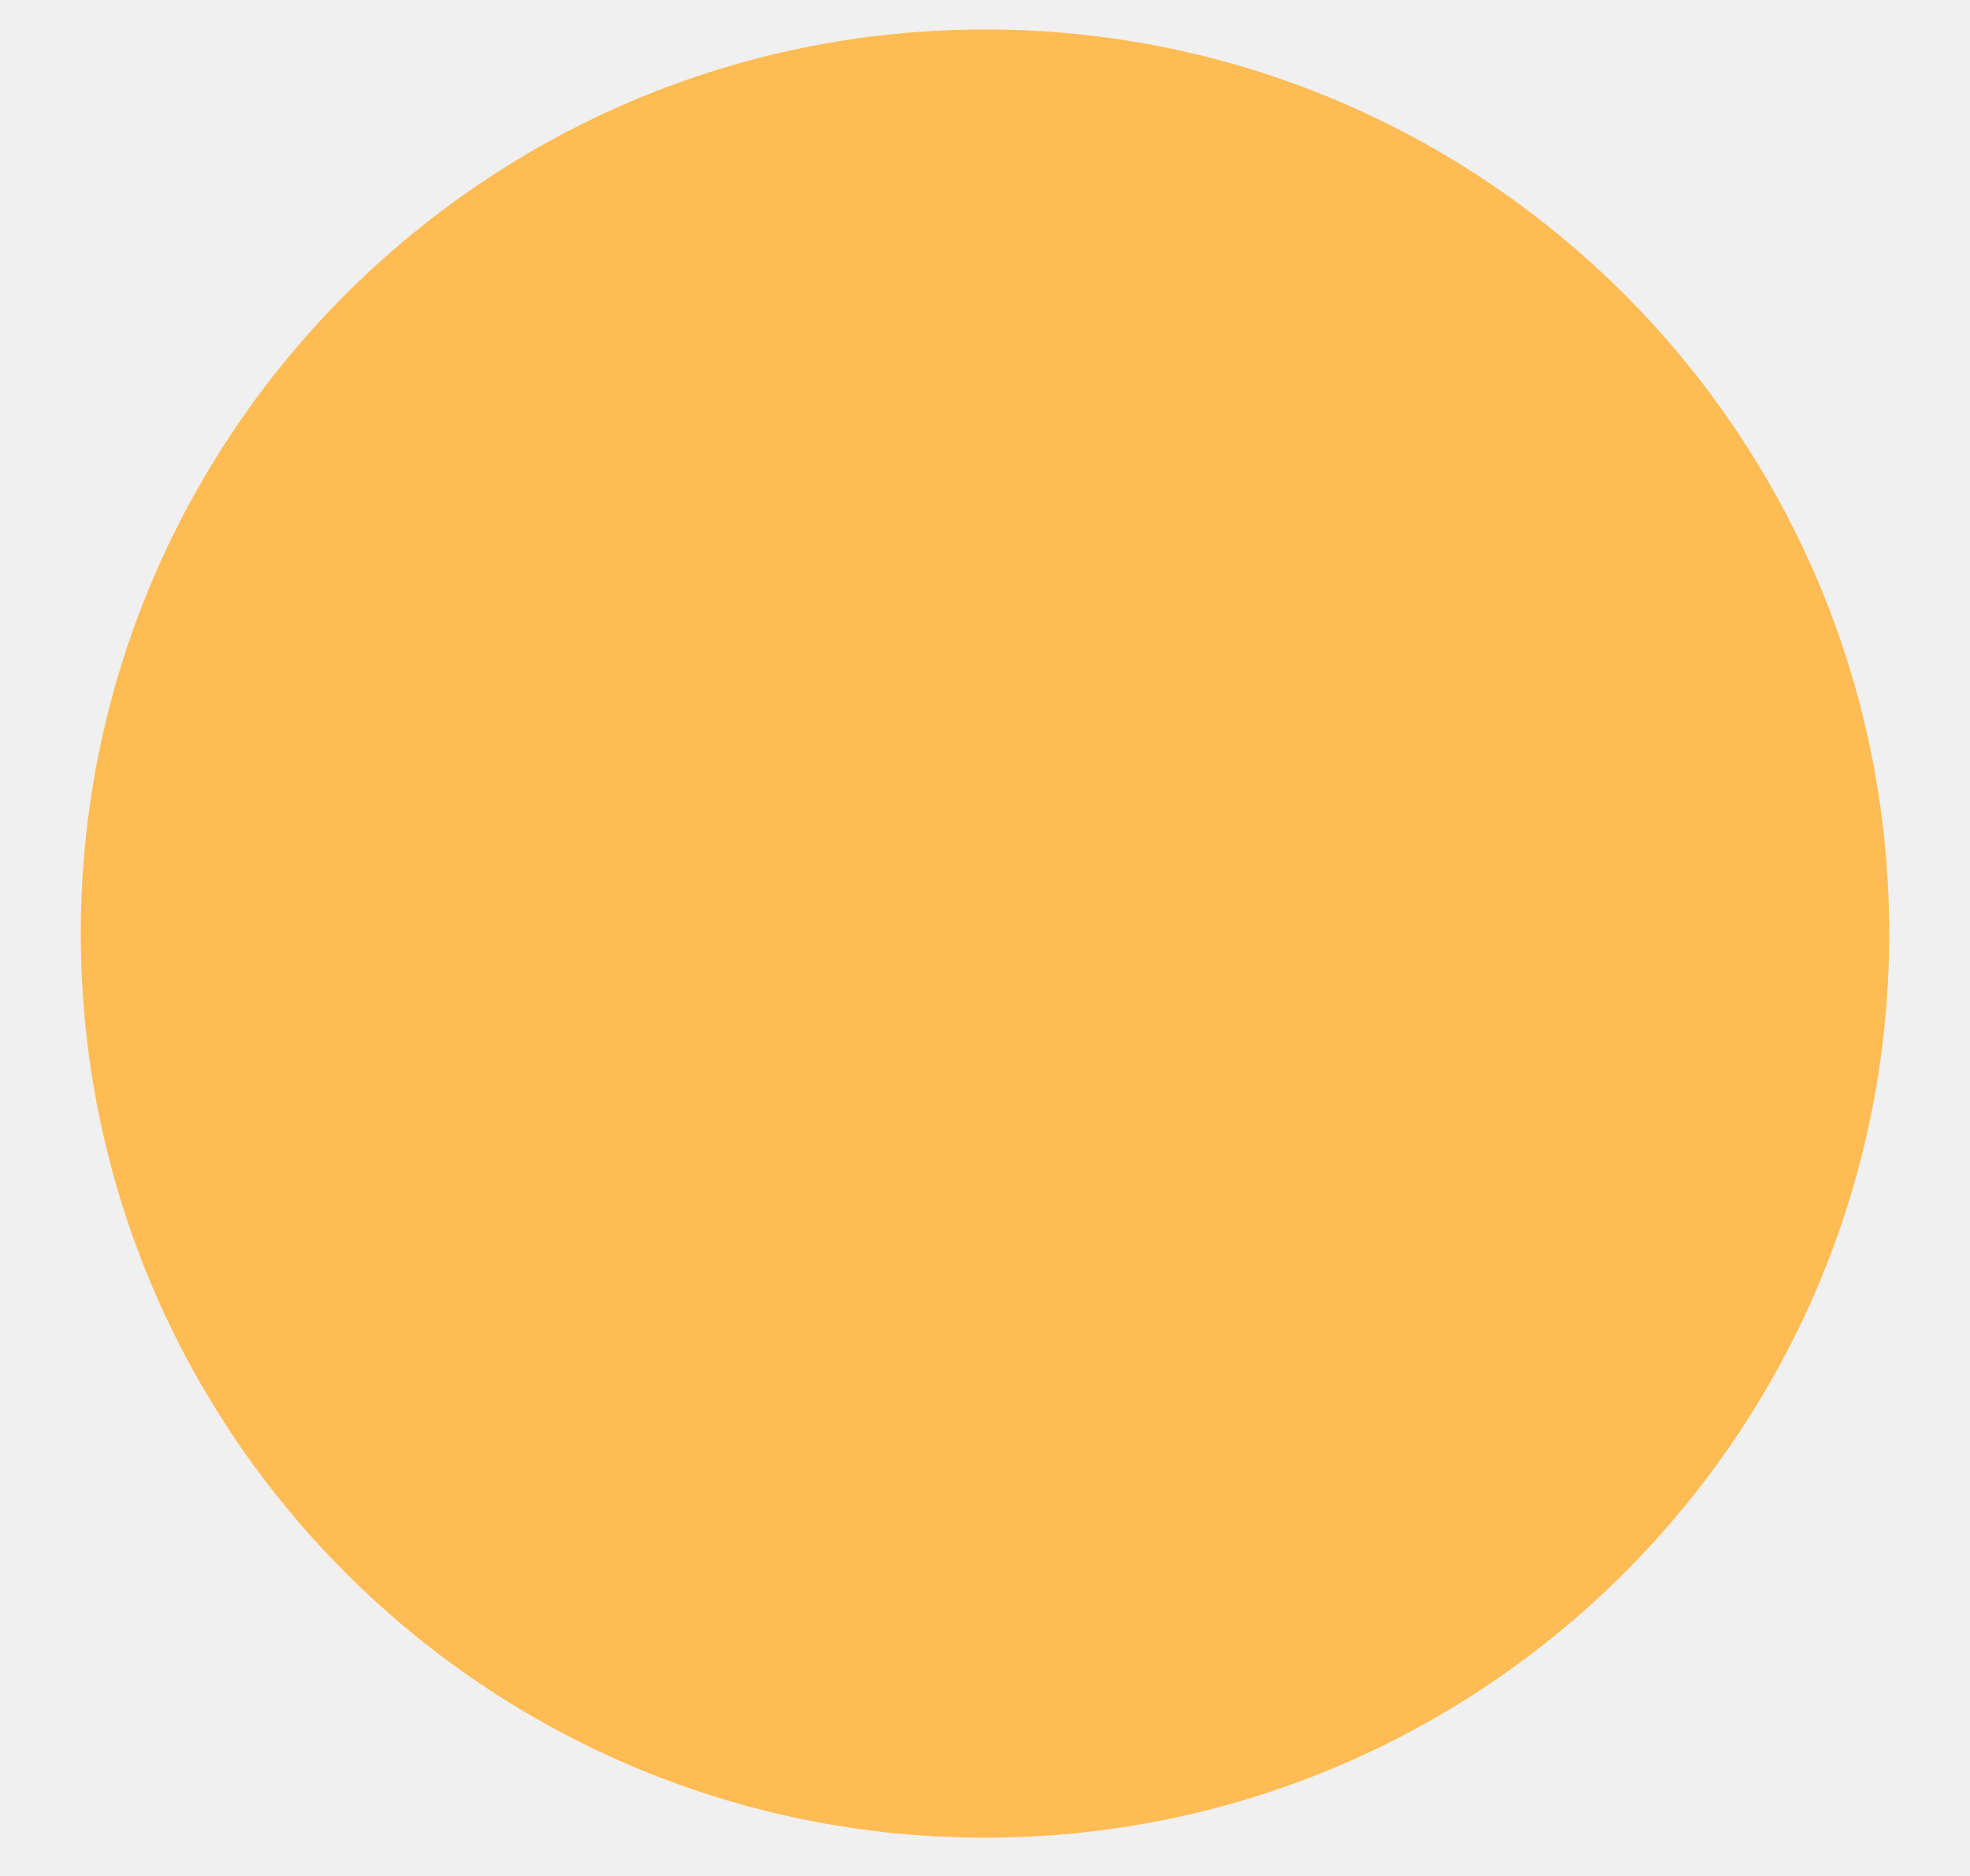
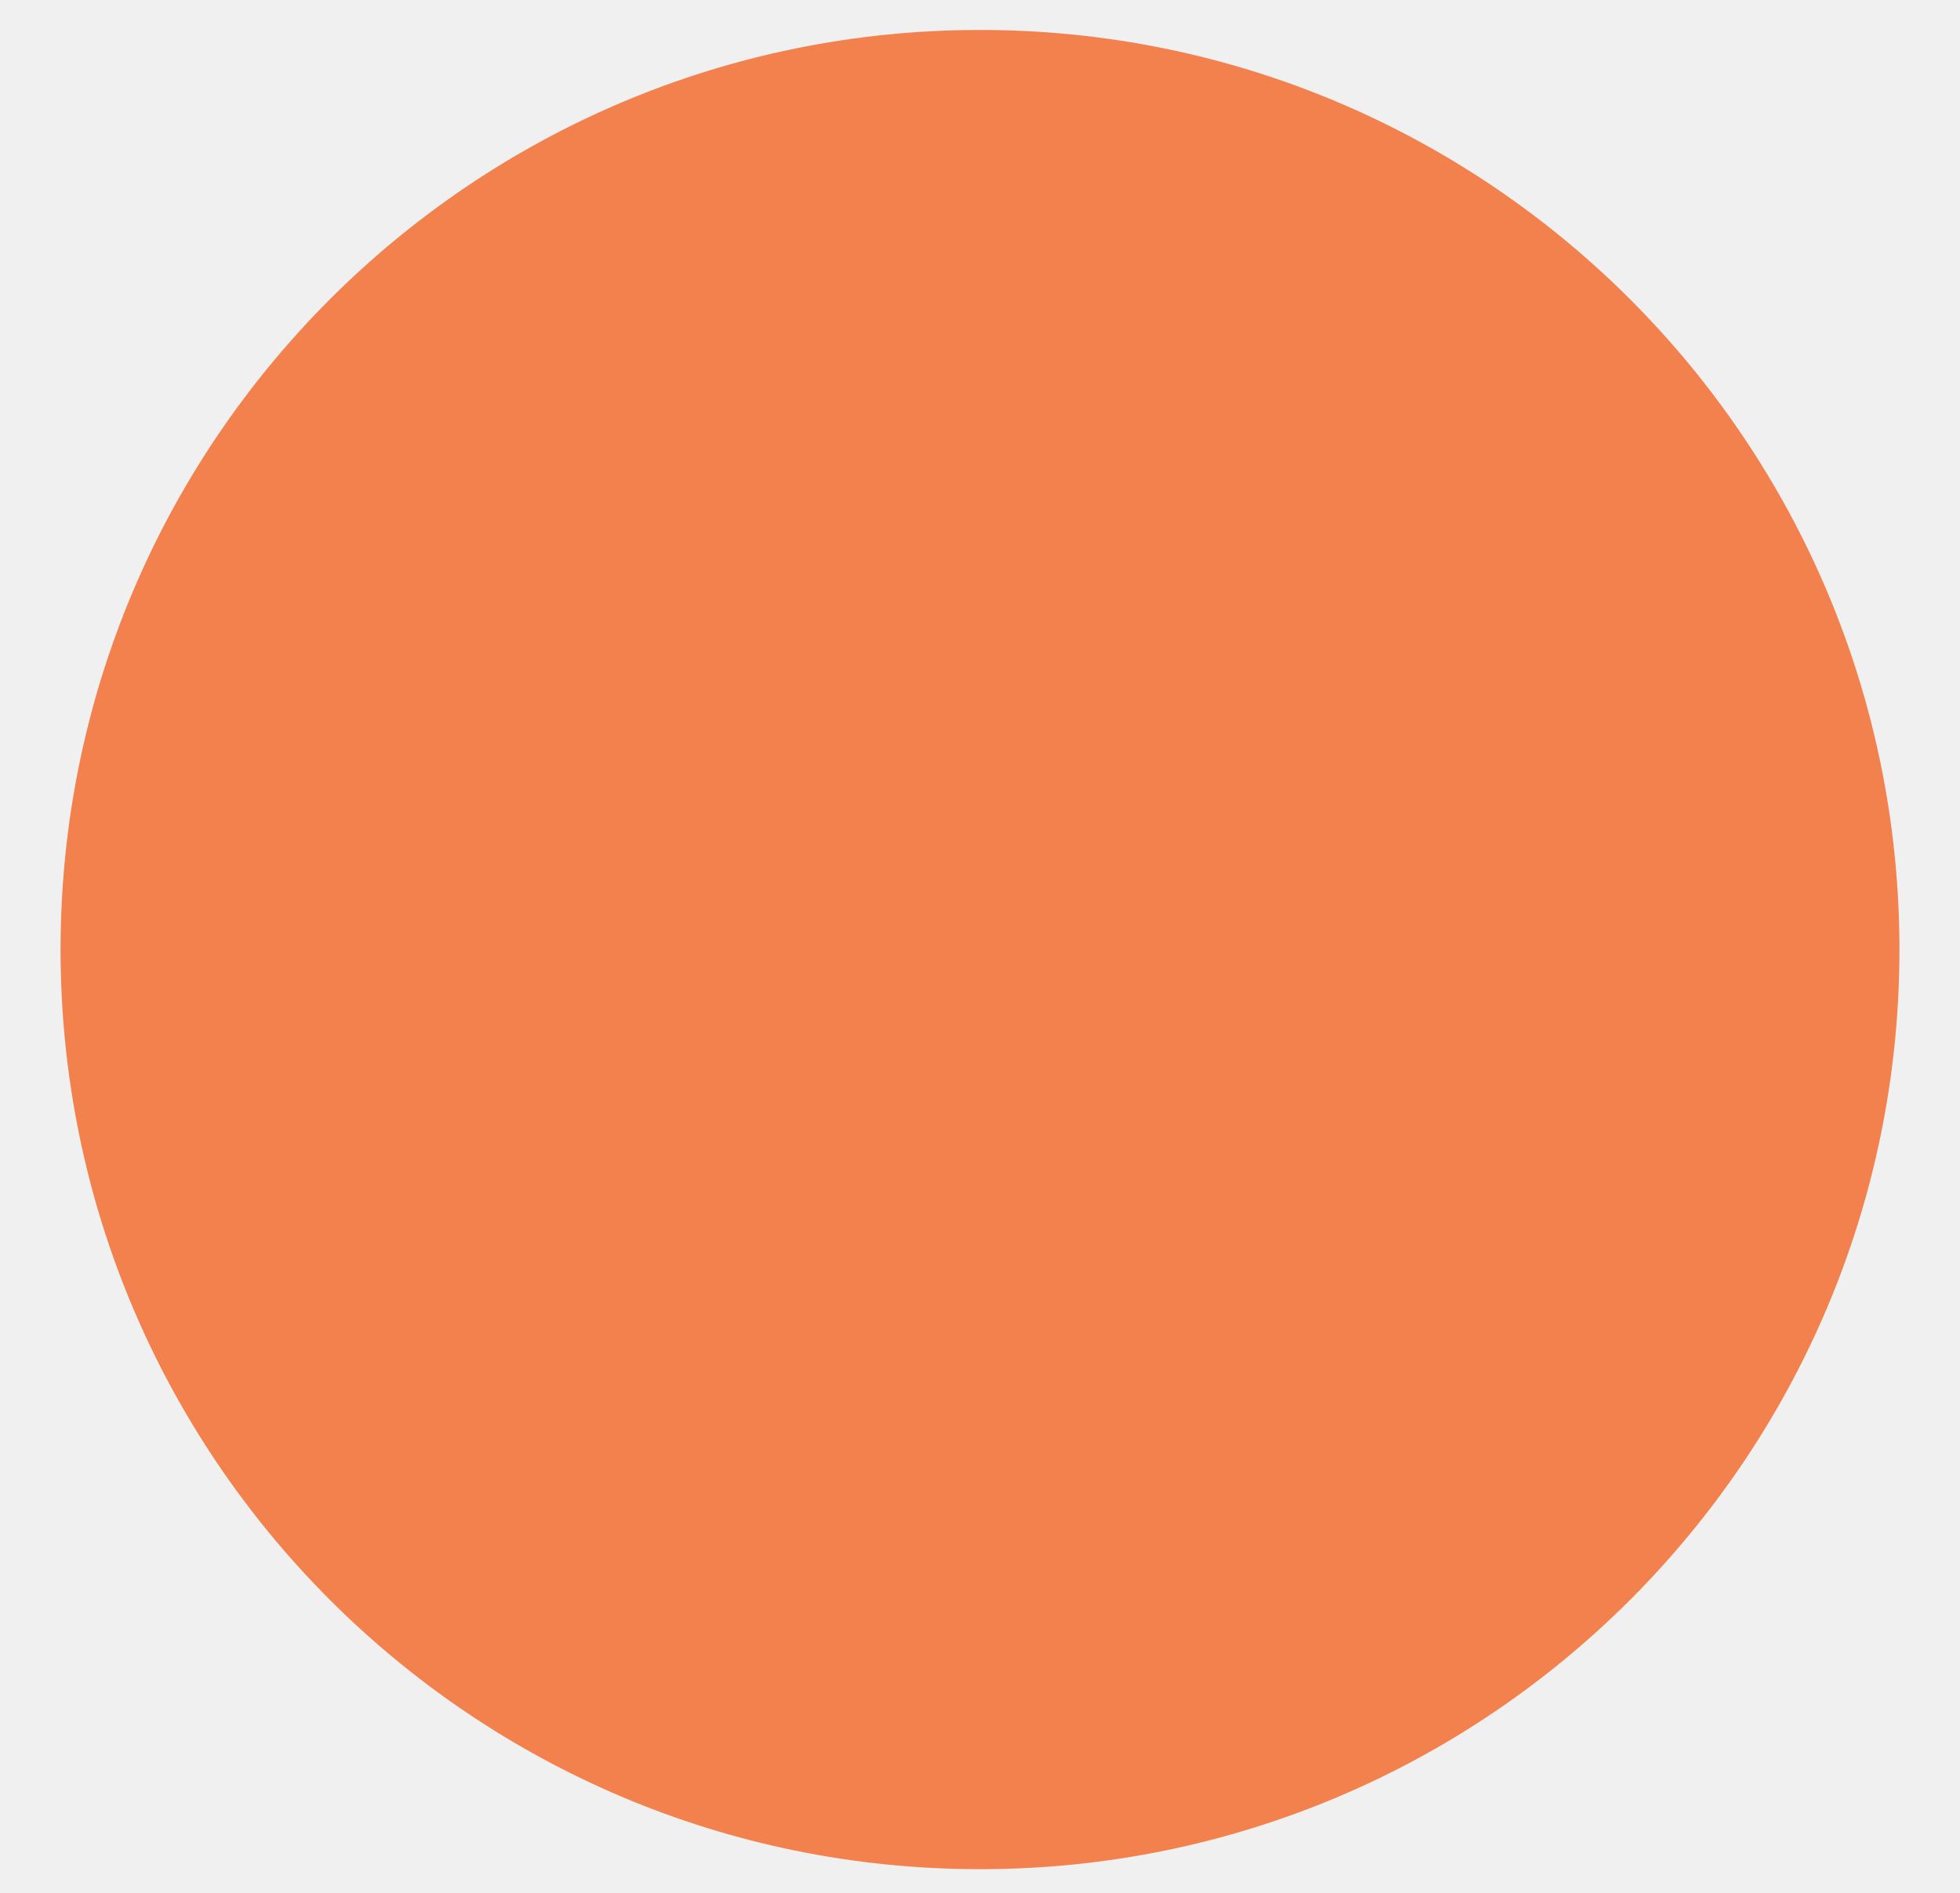
- <svg xmlns="http://www.w3.org/2000/svg" version="1.1" width="21px" height="20px">
+ <svg xmlns="http://www.w3.org/2000/svg" version="1.1" width="29px" height="28px">
  <defs>
    <pattern id="BGPattern" patternUnits="userSpaceOnUse" alignment="0 0" imageRepeat="None" />
-     <mask fill="white" id="Clip555">
-       <path d="M 0.861 9.953  C 0.861 15.276  5.177 19.592  10.5 19.592  C 15.823 19.592  20.139 15.276  20.139 9.953  C 20.139 4.63  15.823 0.314  10.5 0.314  C 5.177 0.314  0.861 4.63  0.861 9.953  Z " fill-rule="evenodd" />
+     <mask fill="white" id="Clip769">
+       <path d="M 0.896 14.047  C 0.896 21.56  6.987 27.65  14.5 27.65  C 22.013 27.65  28.104 21.56  28.104 14.047  C 28.104 6.534  22.013 0.443  14.5 0.443  C 6.987 0.443  0.896 6.534  0.896 14.047  Z " fill-rule="evenodd" />
    </mask>
  </defs>
-   <g transform="matrix(1 0 0 1 -39 -218 )">
-     <path d="M 0.861 9.953  C 0.861 15.276  5.177 19.592  10.5 19.592  C 15.823 19.592  20.139 15.276  20.139 9.953  C 20.139 4.63  15.823 0.314  10.5 0.314  C 5.177 0.314  0.861 4.63  0.861 9.953  Z " fill-rule="nonzero" fill="rgba(255, 188, 84, 1)" stroke="none" transform="matrix(1 0 0 1 39 218 )" class="fill" />
-     <path d="M 0.861 9.953  C 0.861 15.276  5.177 19.592  10.5 19.592  C 15.823 19.592  20.139 15.276  20.139 9.953  C 20.139 4.63  15.823 0.314  10.5 0.314  C 5.177 0.314  0.861 4.63  0.861 9.953  Z " stroke-width="0" stroke-dasharray="0" stroke="rgba(255, 255, 255, 0)" fill="none" transform="matrix(1 0 0 1 39 218 )" class="stroke" mask="url(#Clip555)" />
+   <g transform="matrix(1 0 0 1 -35 -215 )">
+     <path d="M 0.896 14.047  C 0.896 21.56  6.987 27.65  14.5 27.65  C 22.013 27.65  28.104 21.56  28.104 14.047  C 28.104 6.534  22.013 0.443  14.5 0.443  C 6.987 0.443  0.896 6.534  0.896 14.047  Z " fill-rule="nonzero" fill="rgba(242, 129, 78, 1)" stroke="none" transform="matrix(1 0 0 1 35 215 )" class="fill" />
+     <path d="M 0.896 14.047  C 0.896 21.56  6.987 27.65  14.5 27.65  C 22.013 27.65  28.104 21.56  28.104 14.047  C 28.104 6.534  22.013 0.443  14.5 0.443  C 6.987 0.443  0.896 6.534  0.896 14.047  Z " stroke-width="0" stroke-dasharray="0" stroke="rgba(255, 255, 255, 0)" fill="none" transform="matrix(1 0 0 1 35 215 )" class="stroke" mask="url(#Clip769)" />
  </g>
</svg>
